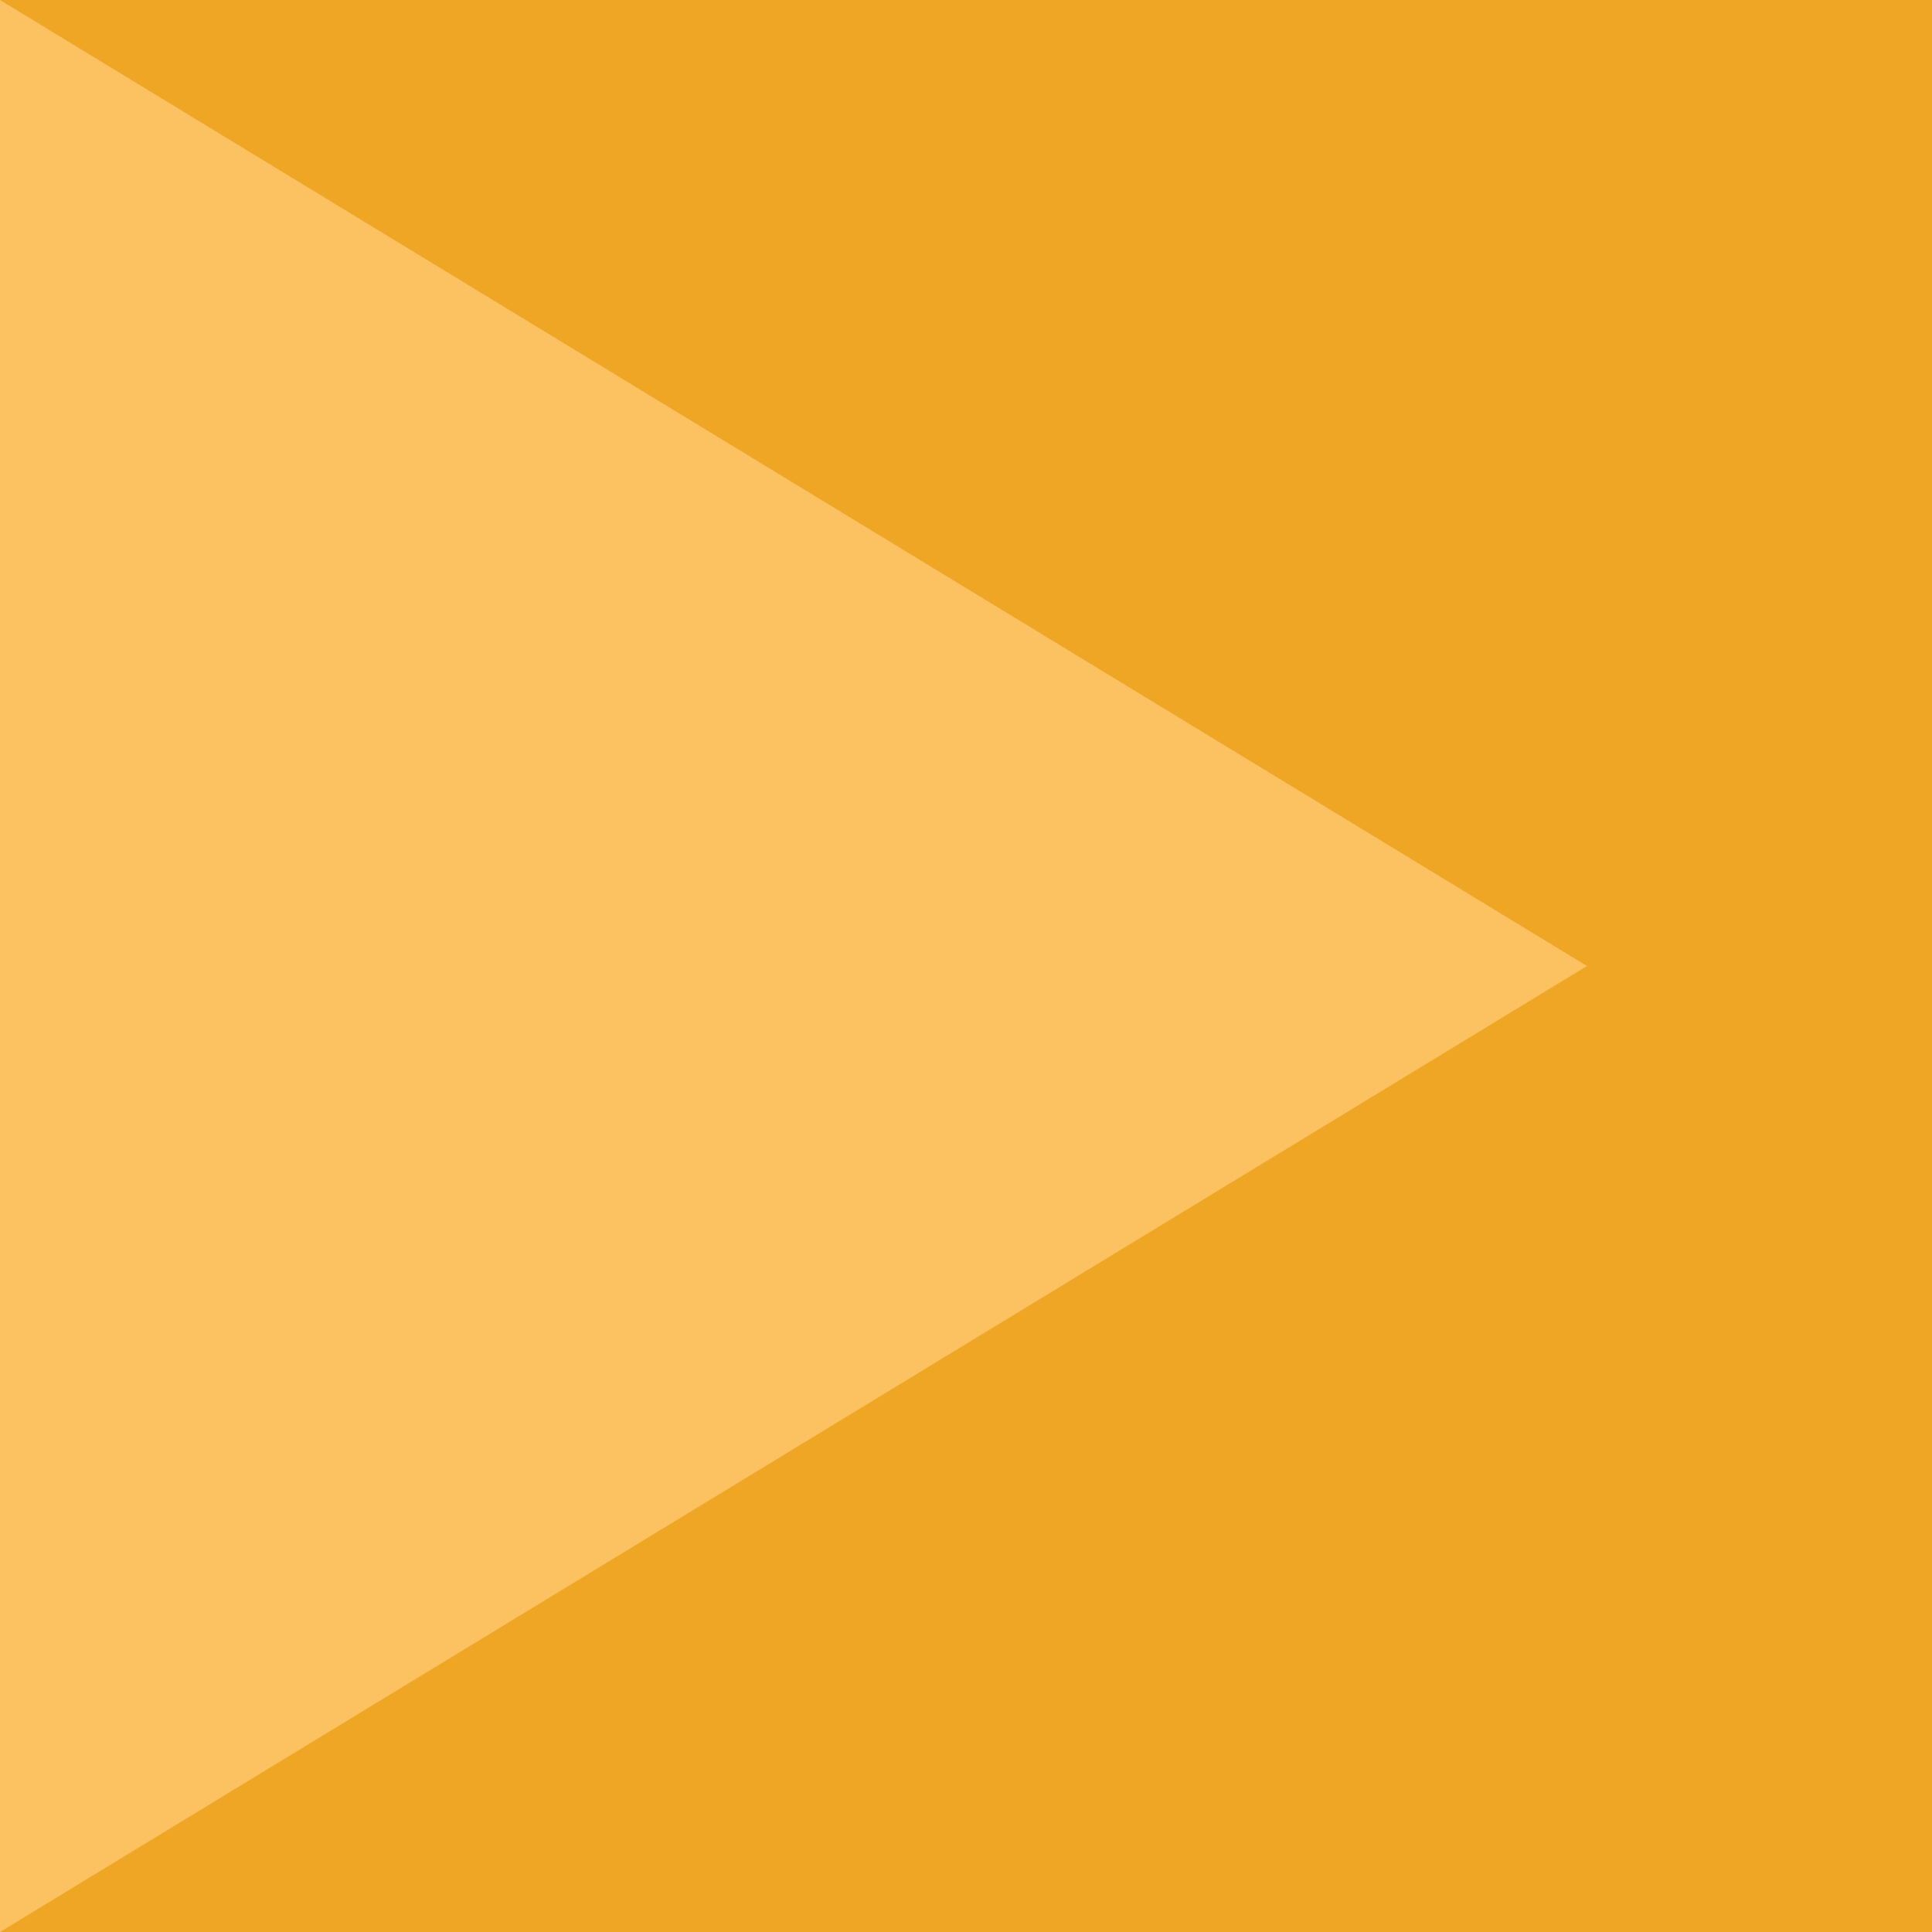
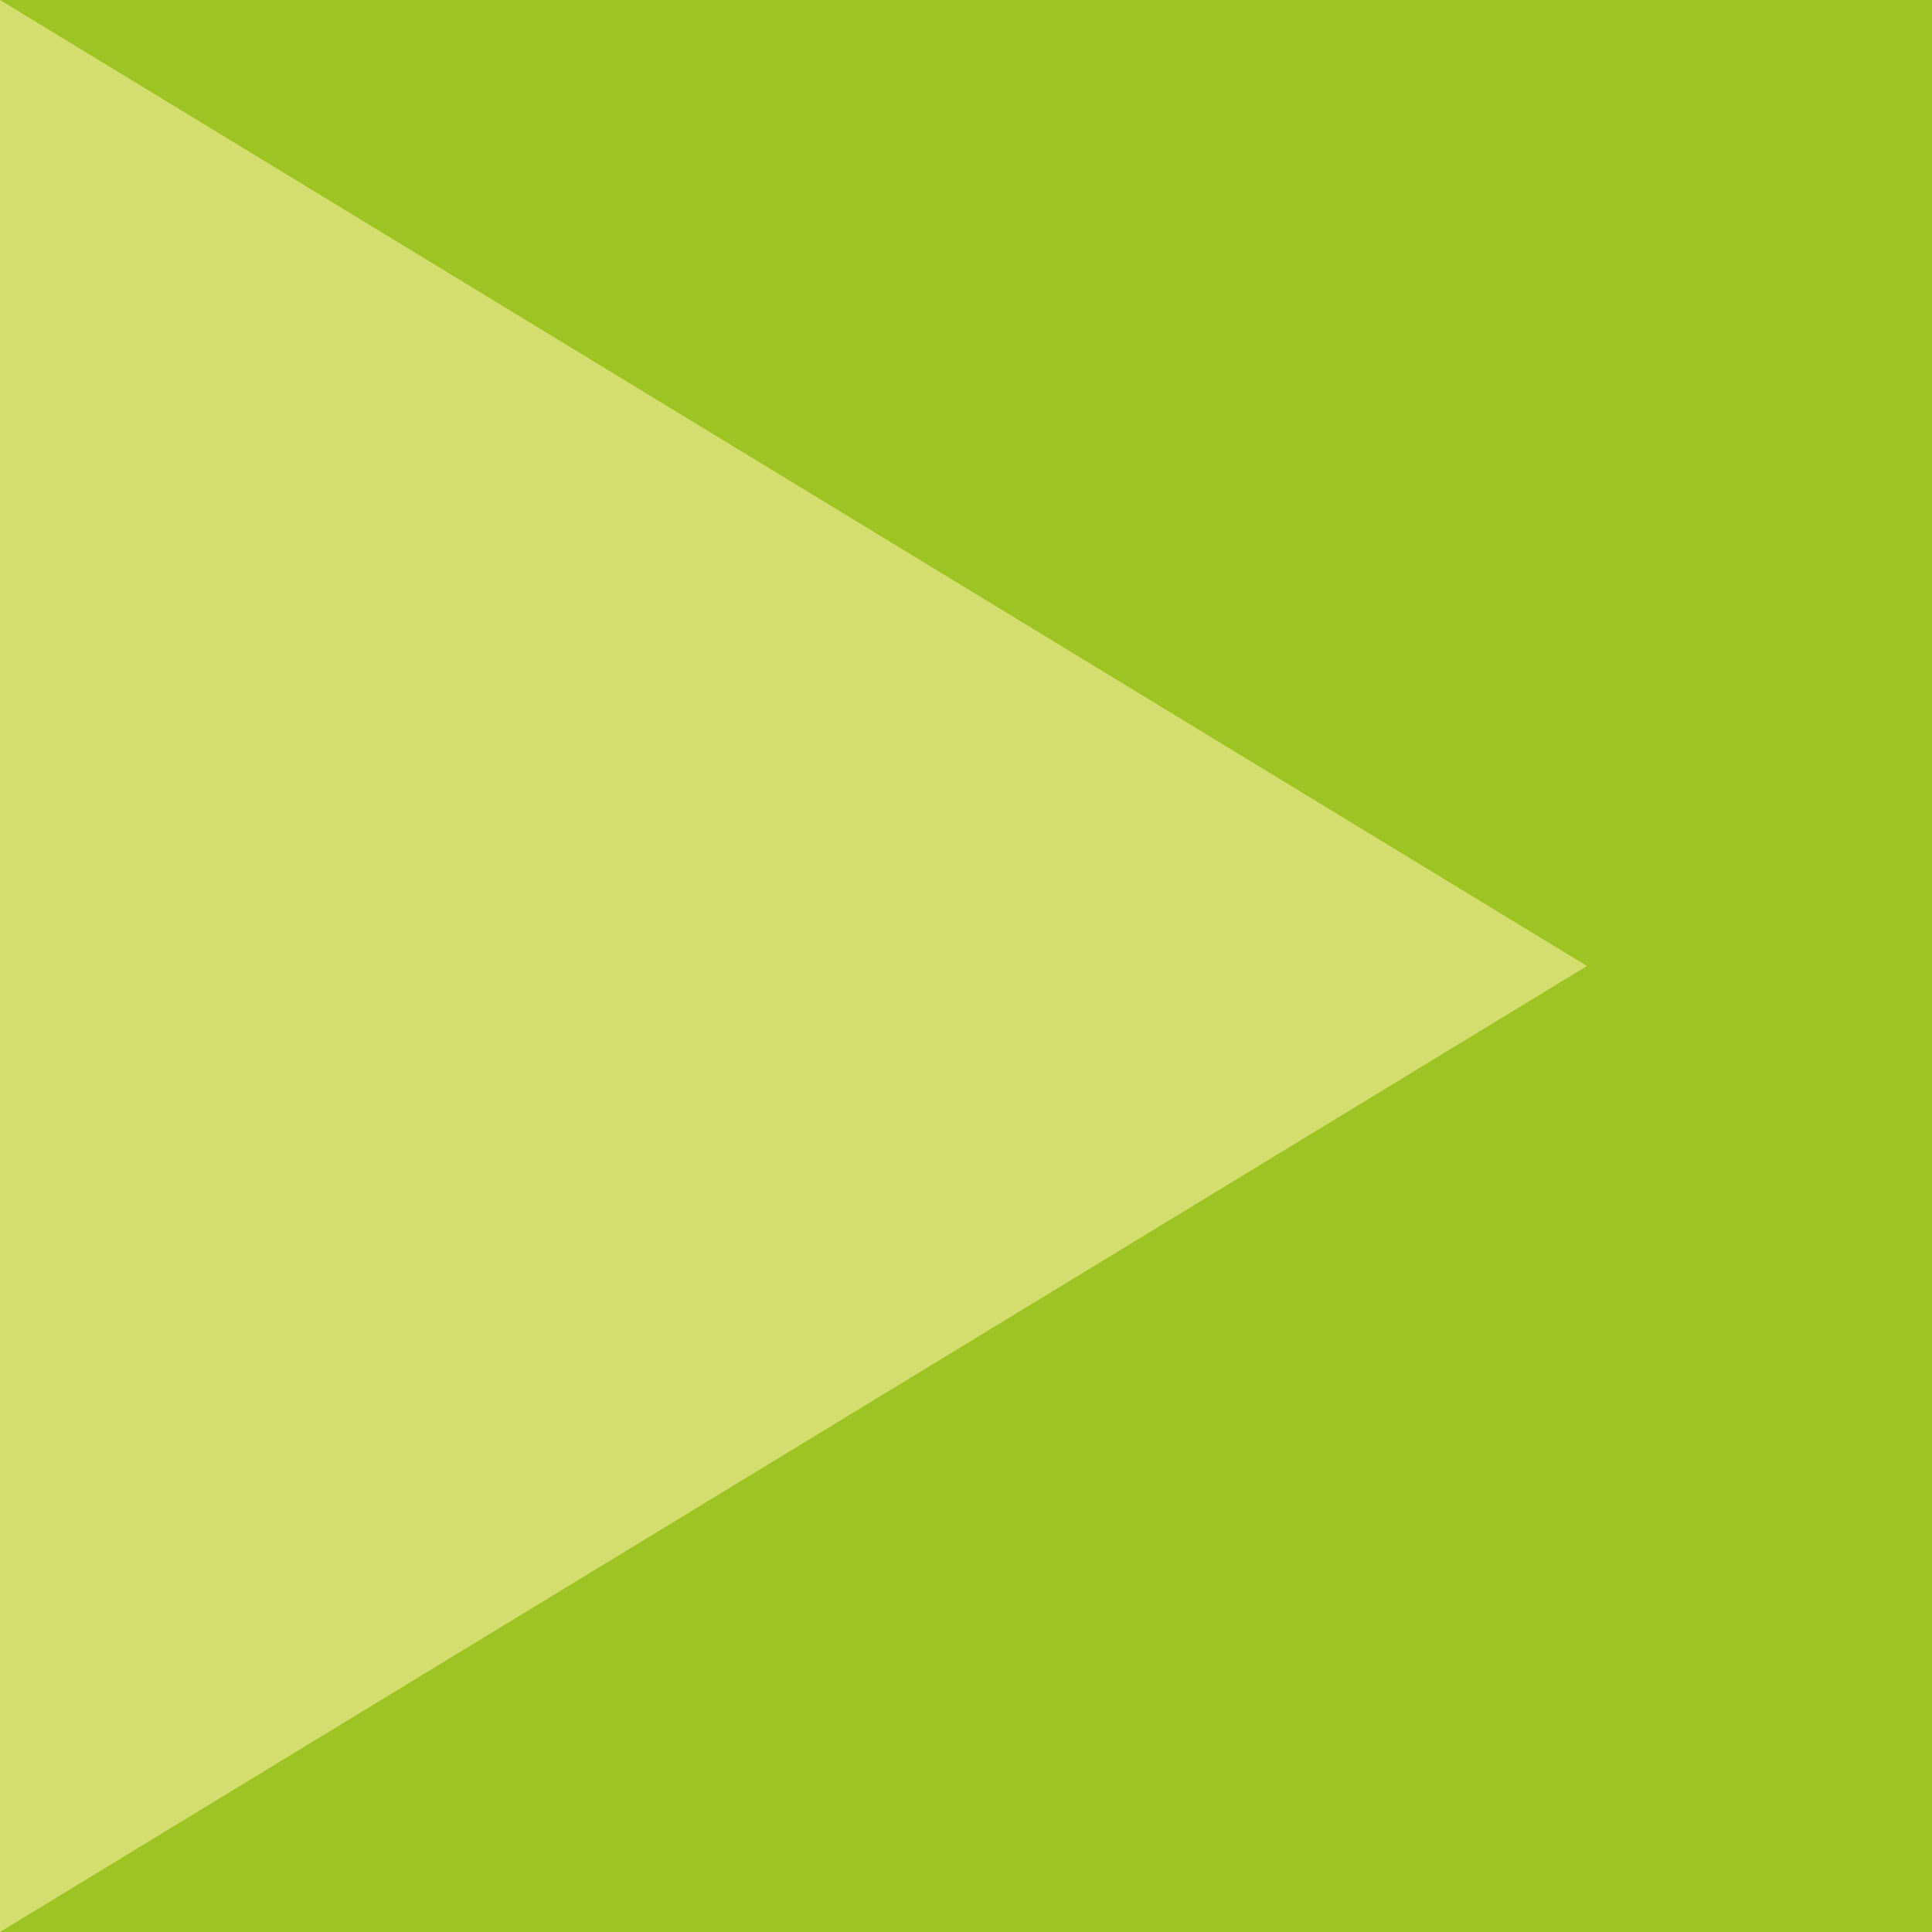
<svg xmlns="http://www.w3.org/2000/svg" width="140" height="140" viewBox="0 0 140 140" fill="none">
-   <rect width="140" height="140" transform="matrix(1 0 0 -1 0 140)" fill="#EFA624" />
-   <path d="M115 70L3.09944e-06 -2.40765e-06L3.09944e-06 140L115 70Z" fill="#FCC160" />
+   <rect width="140" height="140" transform="matrix(1 0 0 -1 0 140)" fill="#9DC423" />
+   <path d="M115 70L3.09944e-06 -2.40765e-06L3.09944e-06 140L115 70Z" fill="#D4DE6E" />
</svg>
